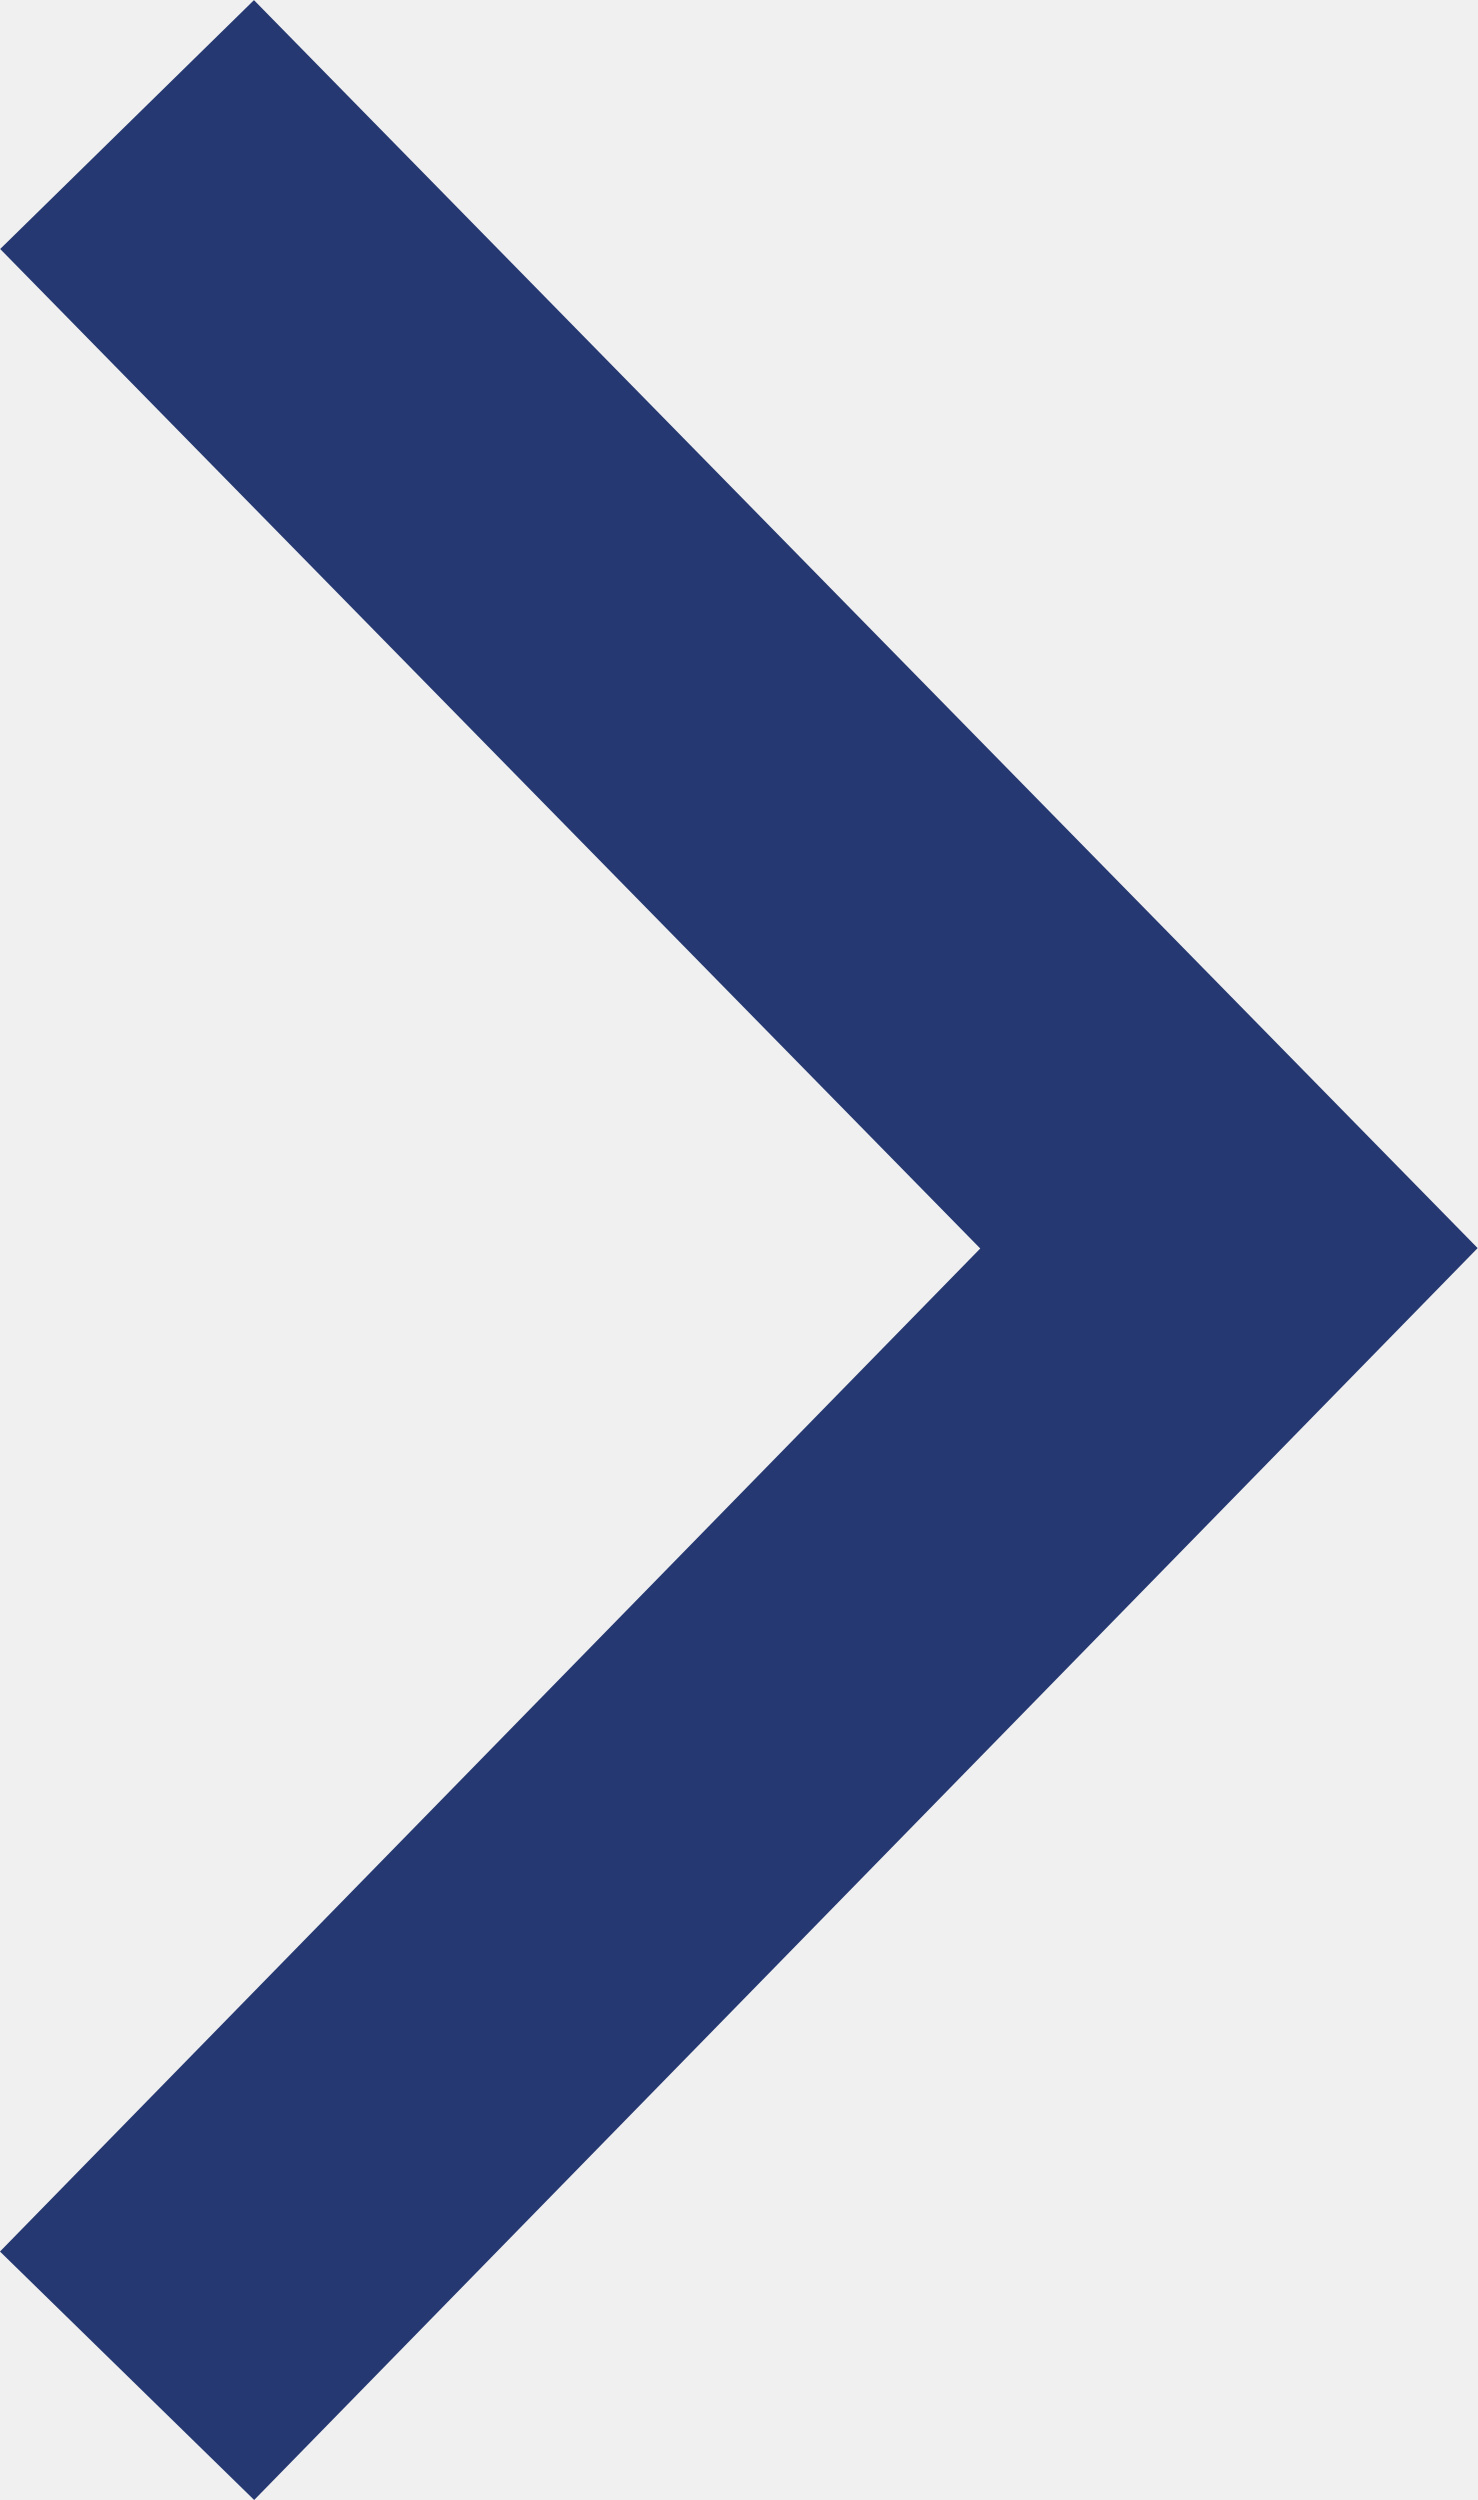
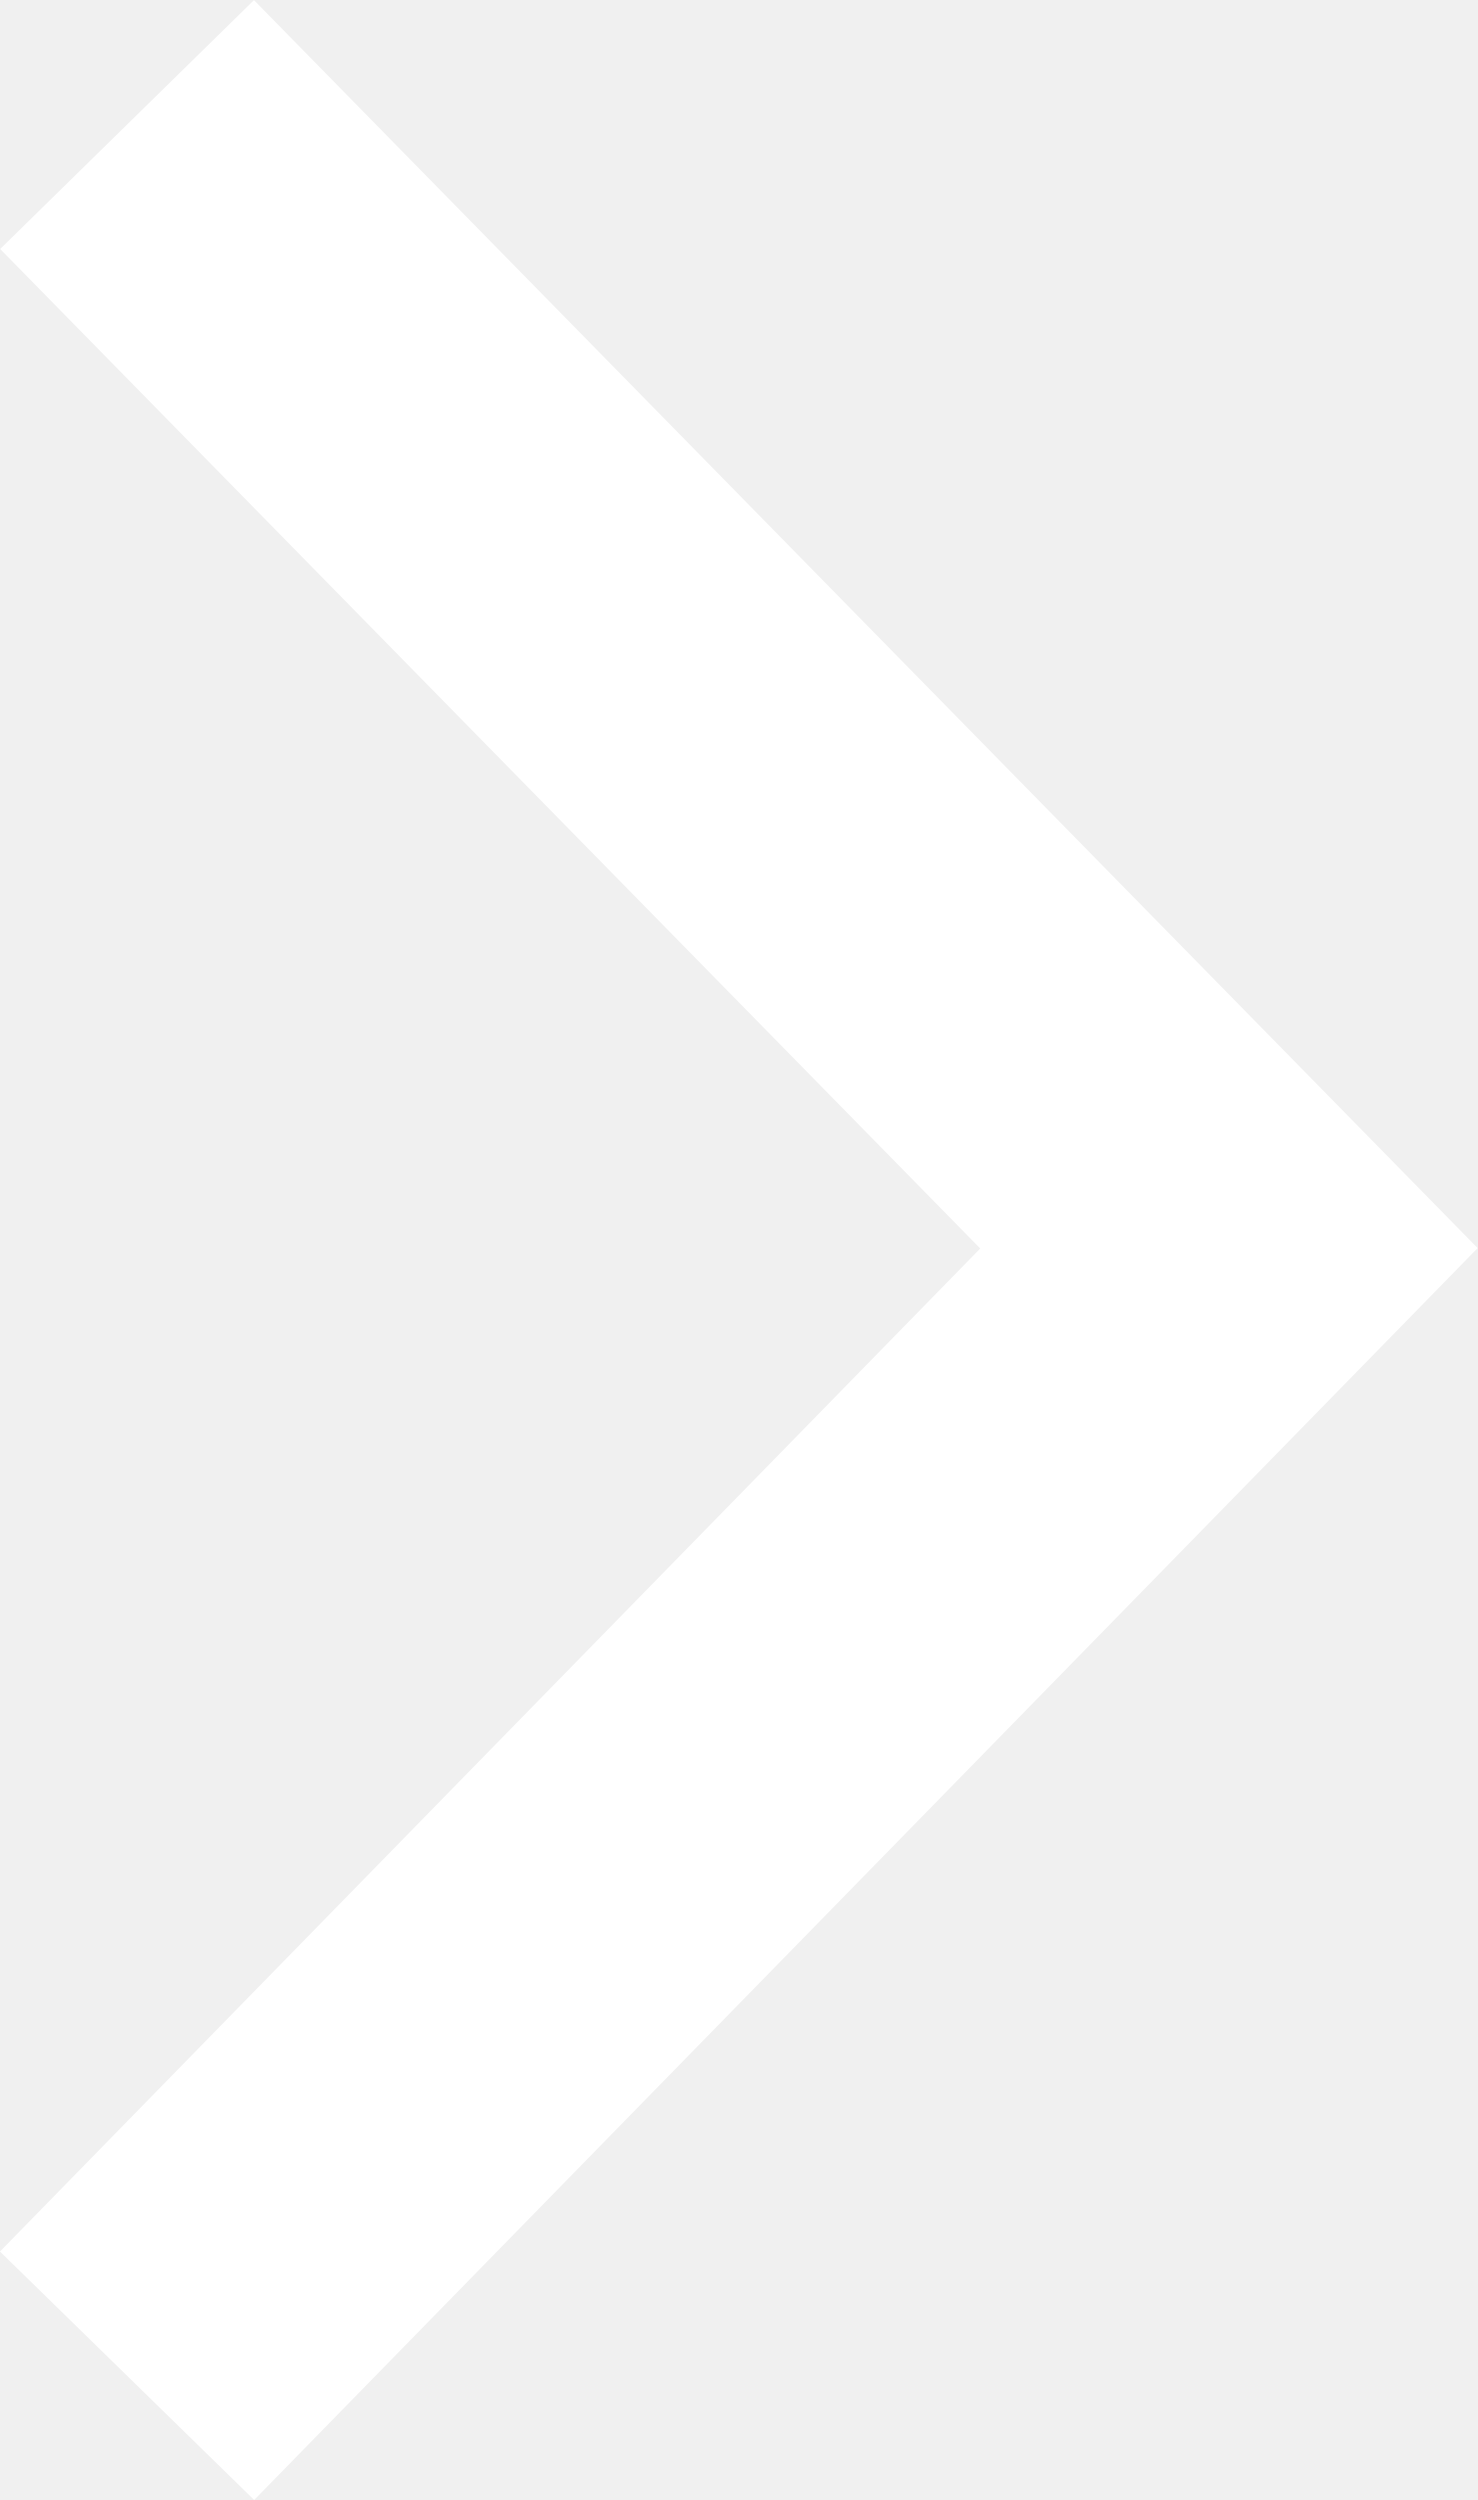
<svg xmlns="http://www.w3.org/2000/svg" width="8.315" height="14.067" viewBox="0 0 8.315 14.067">
-   <path id="Blue_Arrow_Right" data-name="Blue Arrow Right" d="M800.254,3315.613l6.2,6.323-6.2,6.344" transform="translate(-799.539 -3314.912)" fill="none" stroke="#253871" stroke-width="2" />
+   <path id="Blue_Arrow_Right" data-name="Blue Arrow Right" d="M800.254,3315.613l6.2,6.323-6.2,6.344" transform="translate(-799.539 -3314.912)" fill="none" stroke="#FFF" stroke-width="2" />
</svg>
